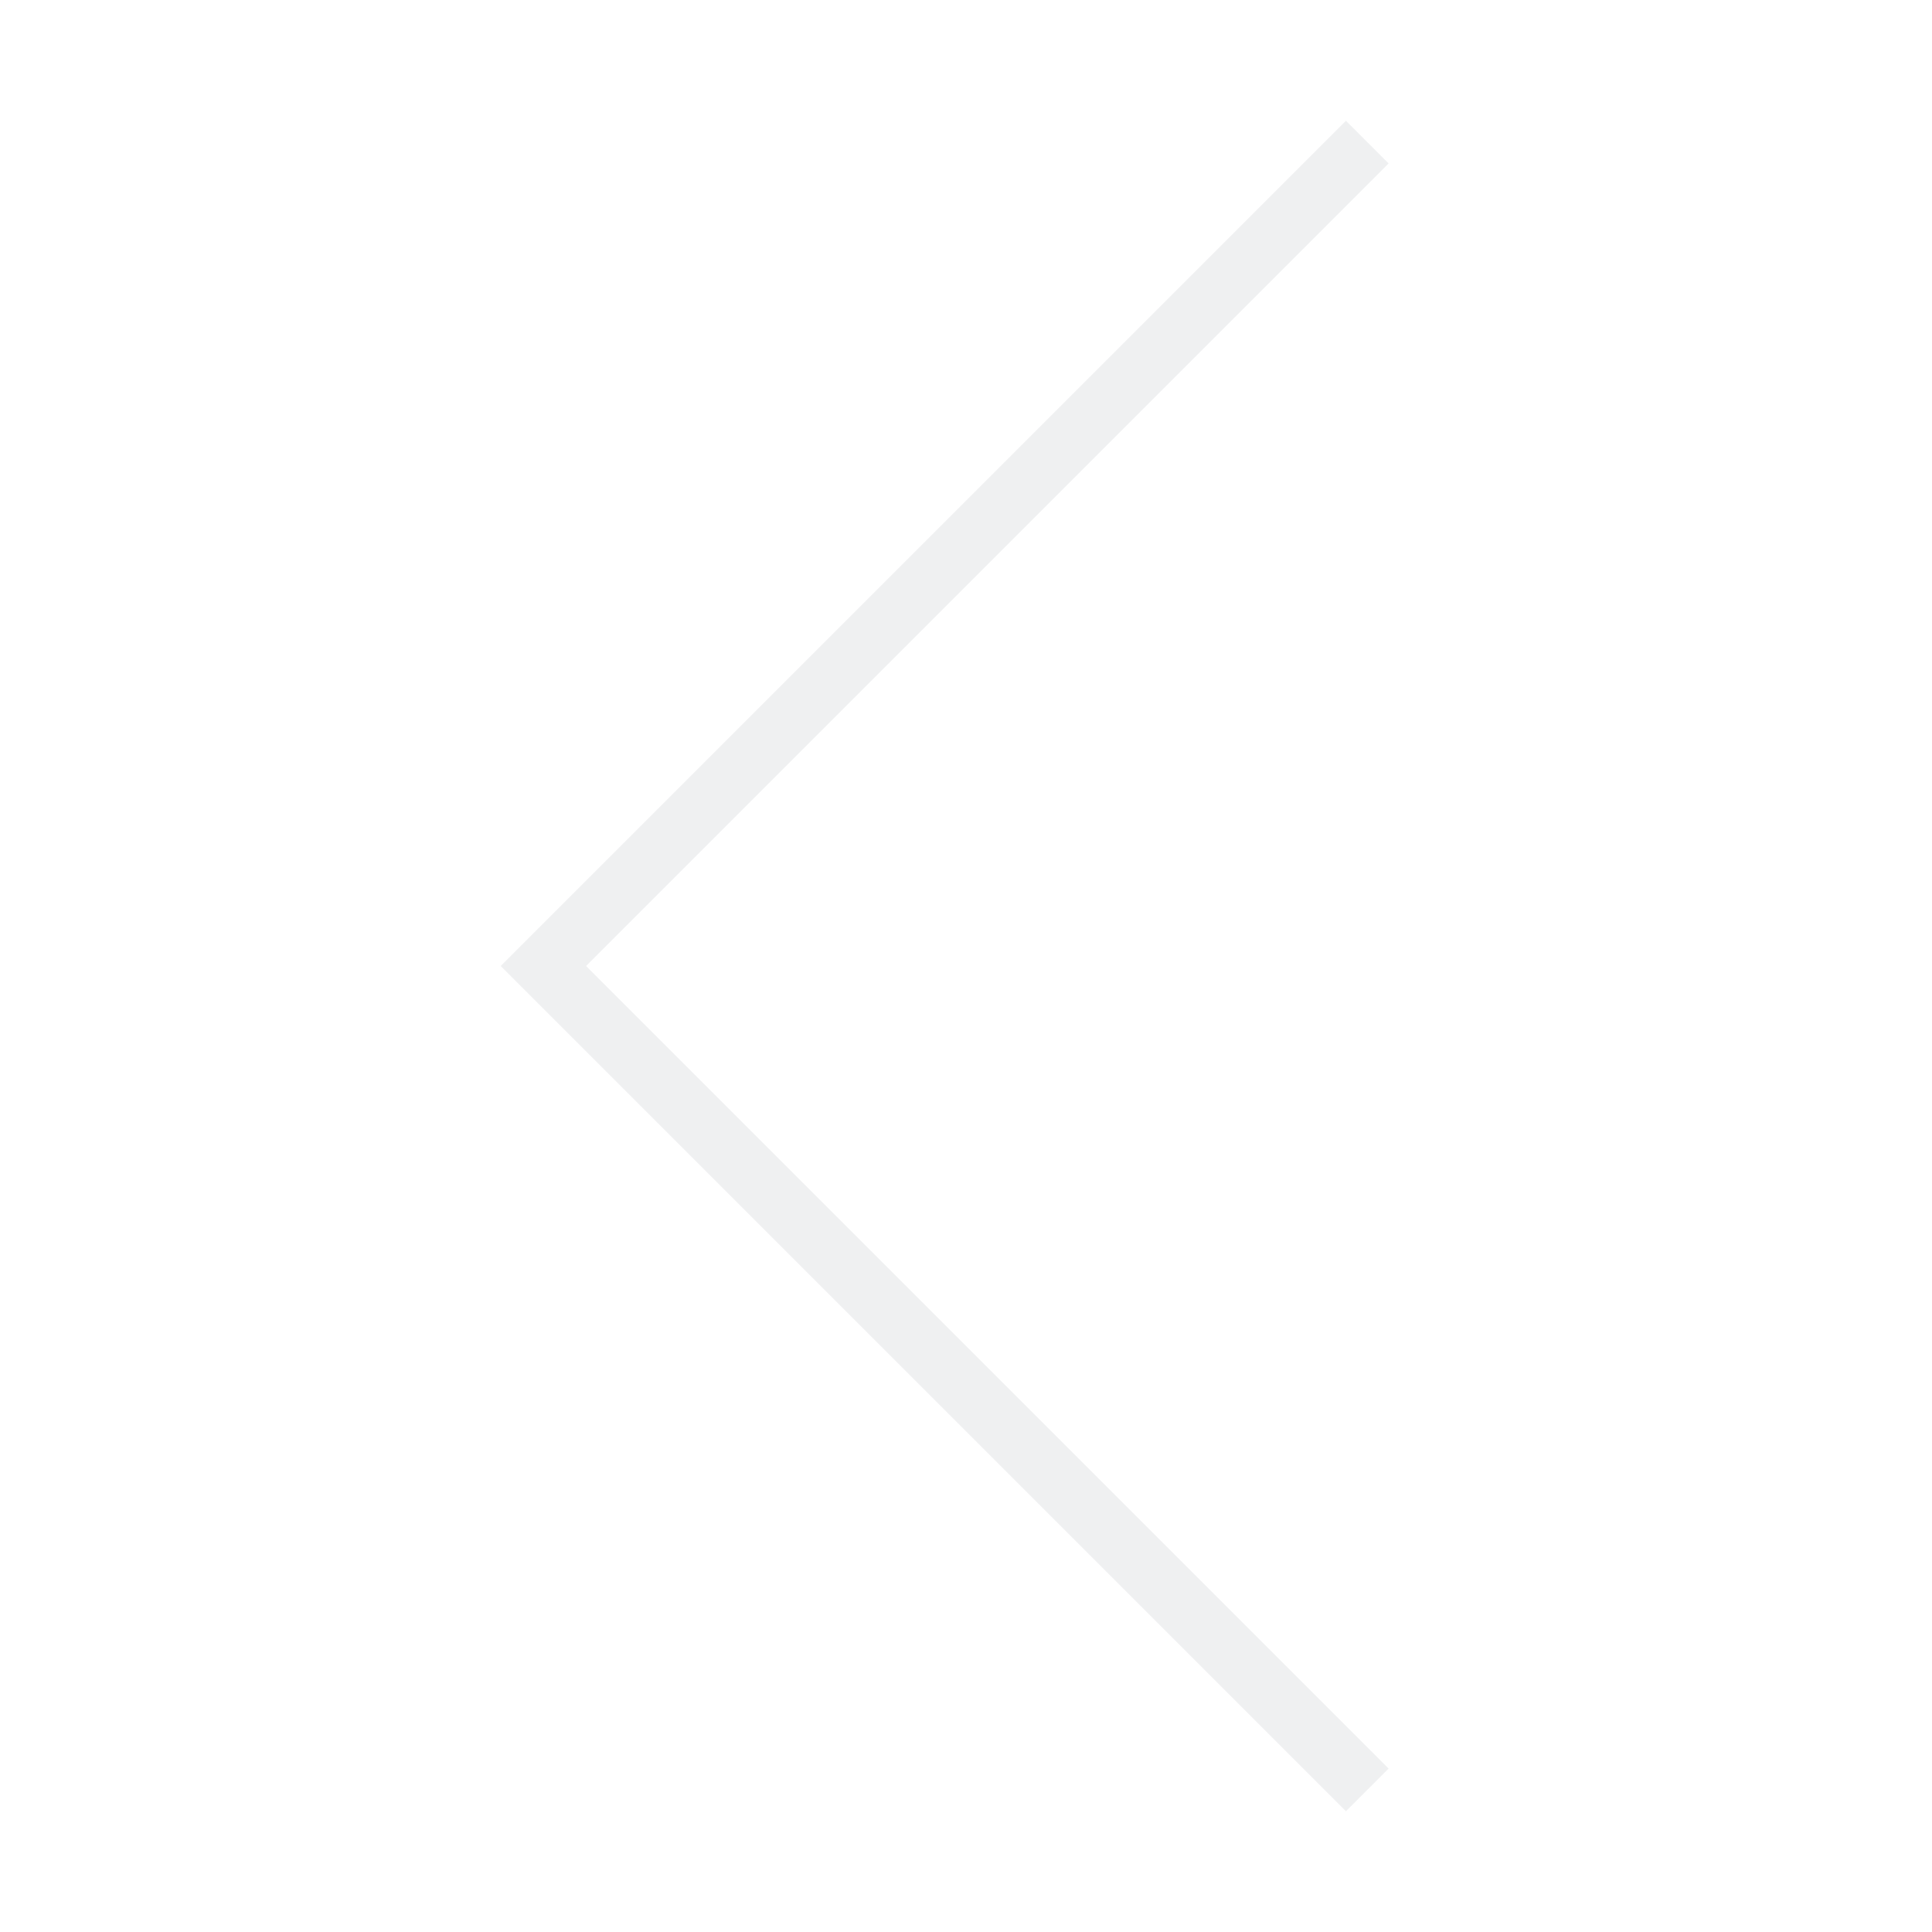
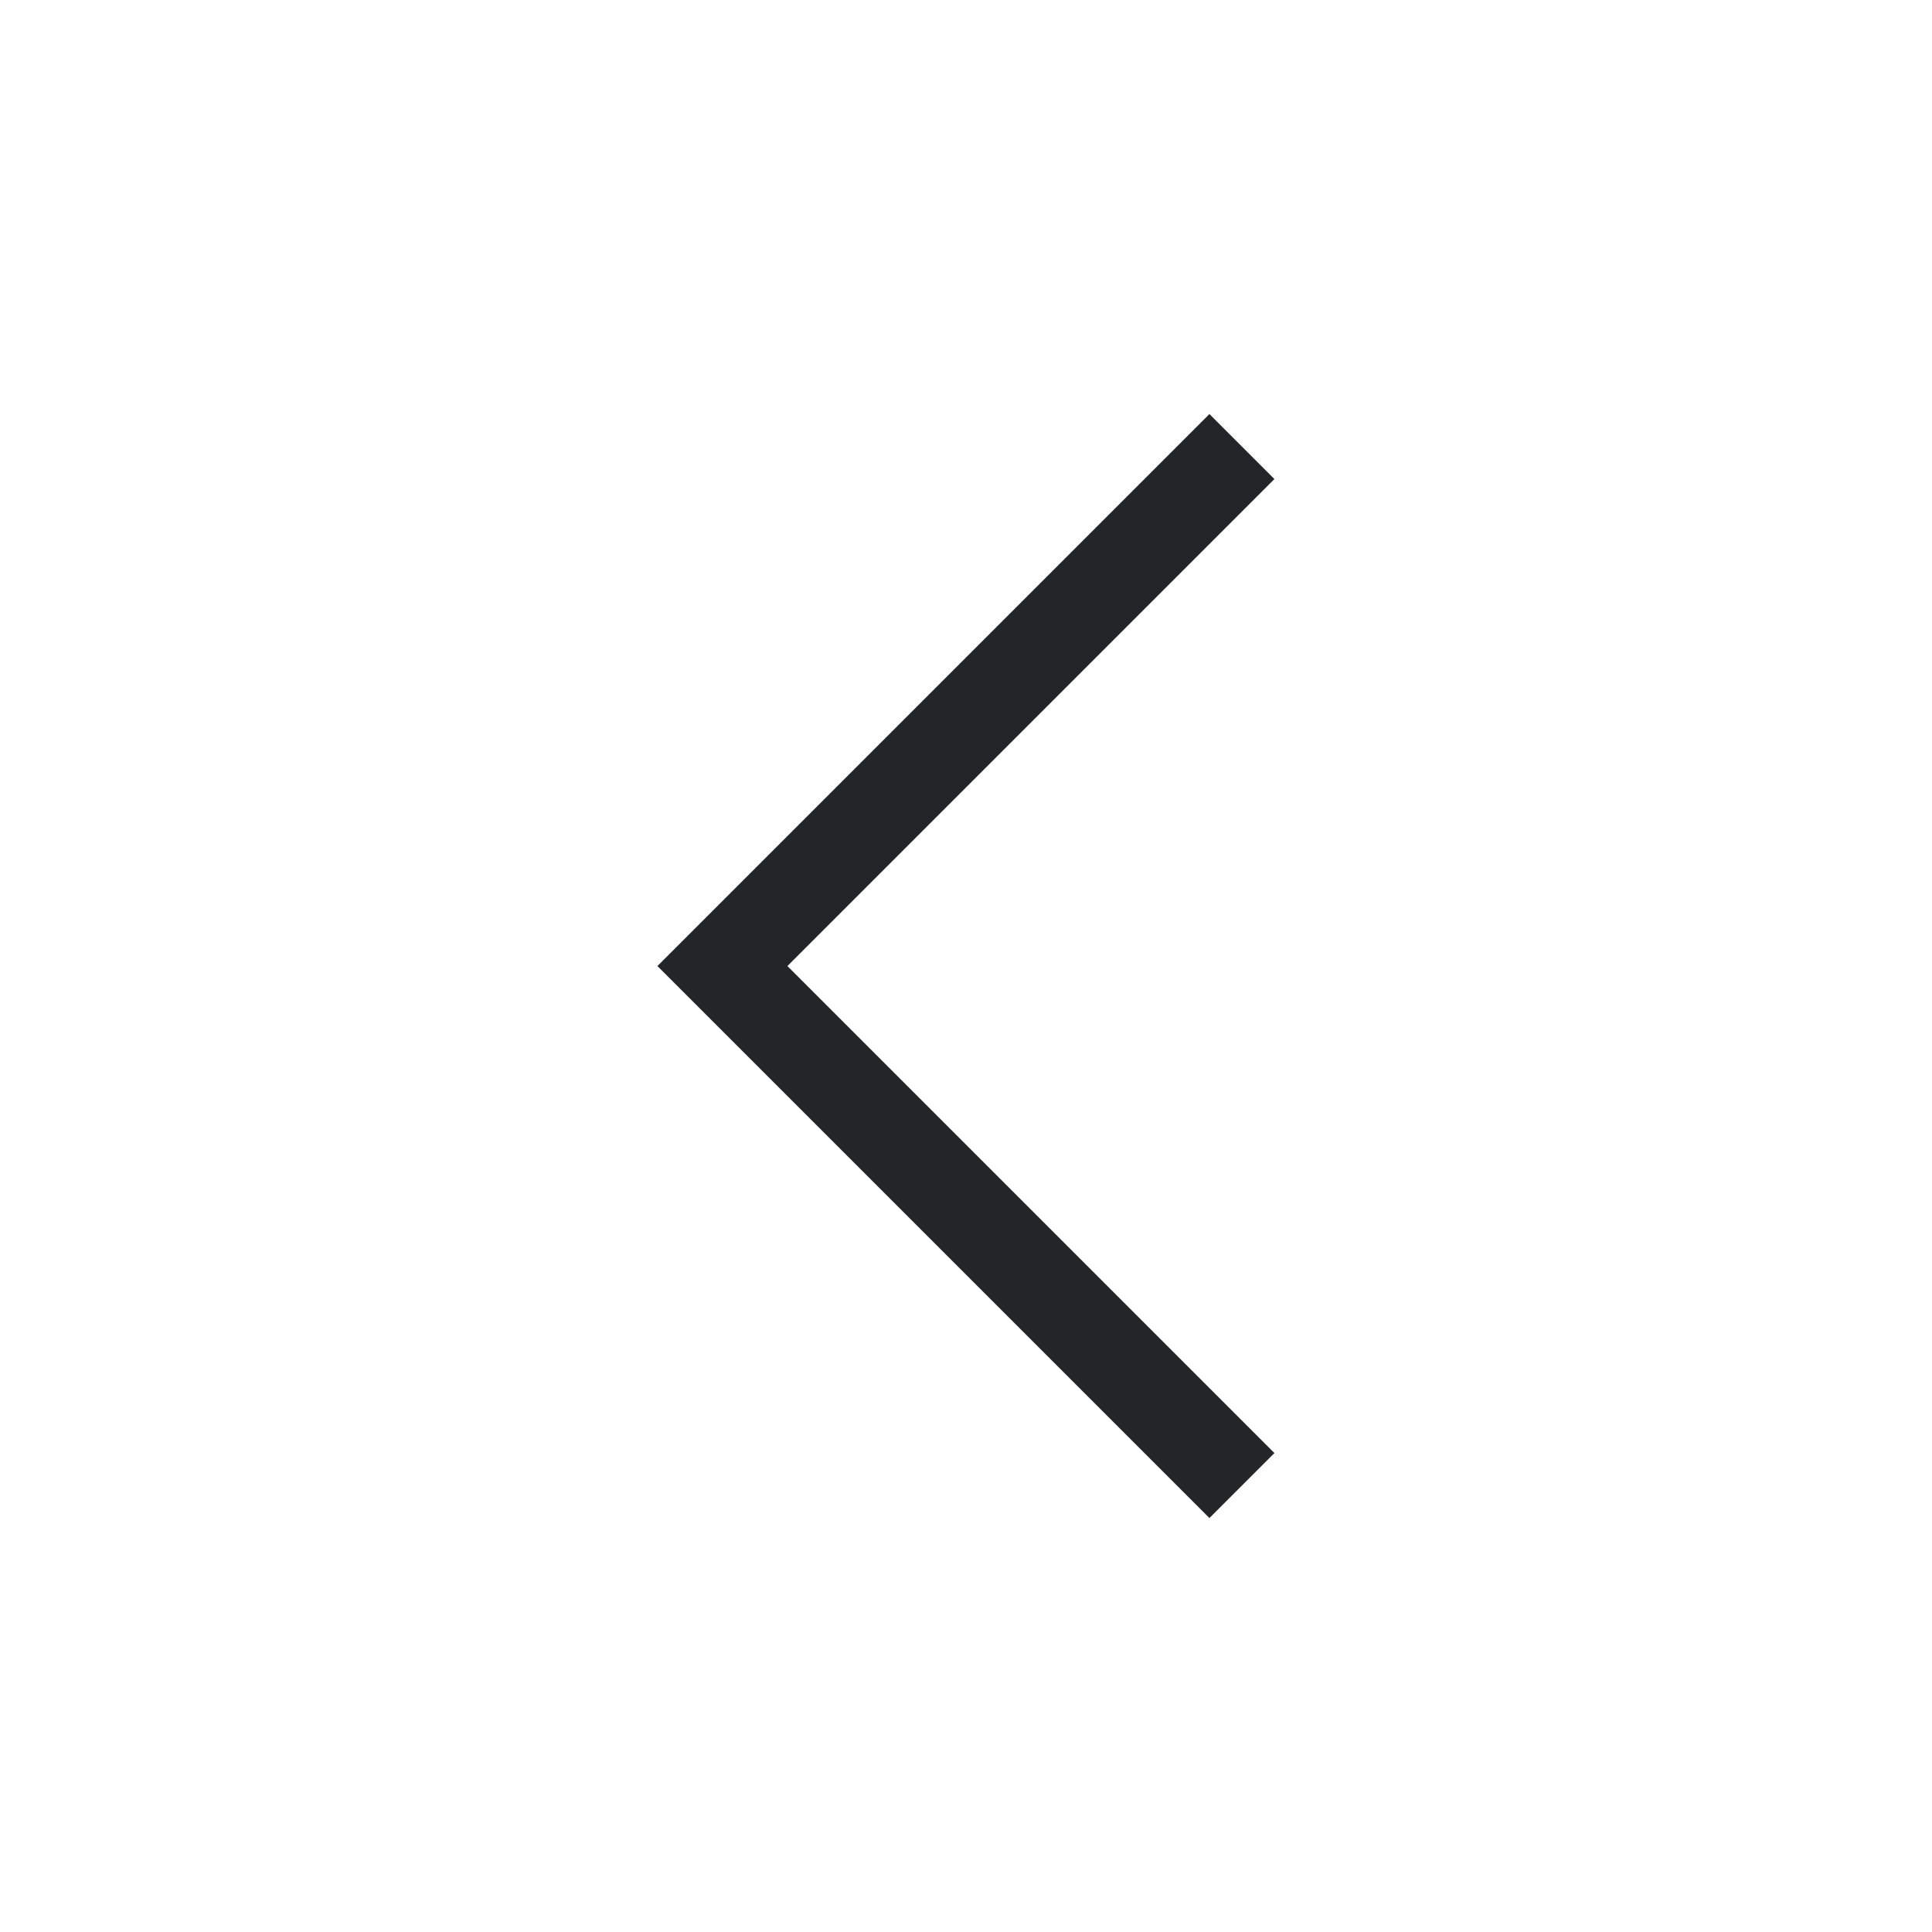
- <svg xmlns="http://www.w3.org/2000/svg" viewBox="0 0 32 32">
-   <style type="text/css" id="current-color-scheme">
-         .ColorScheme-Text {
-             color:#eff0f1;
-         }
-     </style>
-   <path d="M8.293 16l14 14 .707-.707L9.707 16 23 2.707 22.293 2z" class="ColorScheme-Text" fill="currentColor" />
+ <svg xmlns="http://www.w3.org/2000/svg" viewBox="0 0 14 14" version="1.1" id="svg1" width="14" height="14">
+   <defs id="defs1" />
+   <style type="text/css" id="current-color-scheme">.ColorScheme-Text { color:#232629; }
+ </style>
+   <g id="left-arrow" transform="rotate(90,158.5938,131.9521)">
+     <rect transform="rotate(-90)" y="26.642" x="-290.546" height="14" width="14" id="rect4241-6-7-6-2-9" style="fill:none;fill-opacity:1;stroke:none;stroke-width:0.037;stroke-linecap:square;stroke-linejoin:miter;stroke-miterlimit:4;stroke-dasharray:none;stroke-dashoffset:0;stroke-opacity:1" />
+     <path d="m 33.642,285.782 -4,-4 0.471,-0.471 3.529,3.529 3.529,-3.529 0.471,0.471 z" class="ColorScheme-Text " id="path3-2-5-2-7-3" style="fill:currentColor;fill-opacity:1;stroke-width:0.8;stop-color:#d1d5e9" />
+   </g>
</svg>
